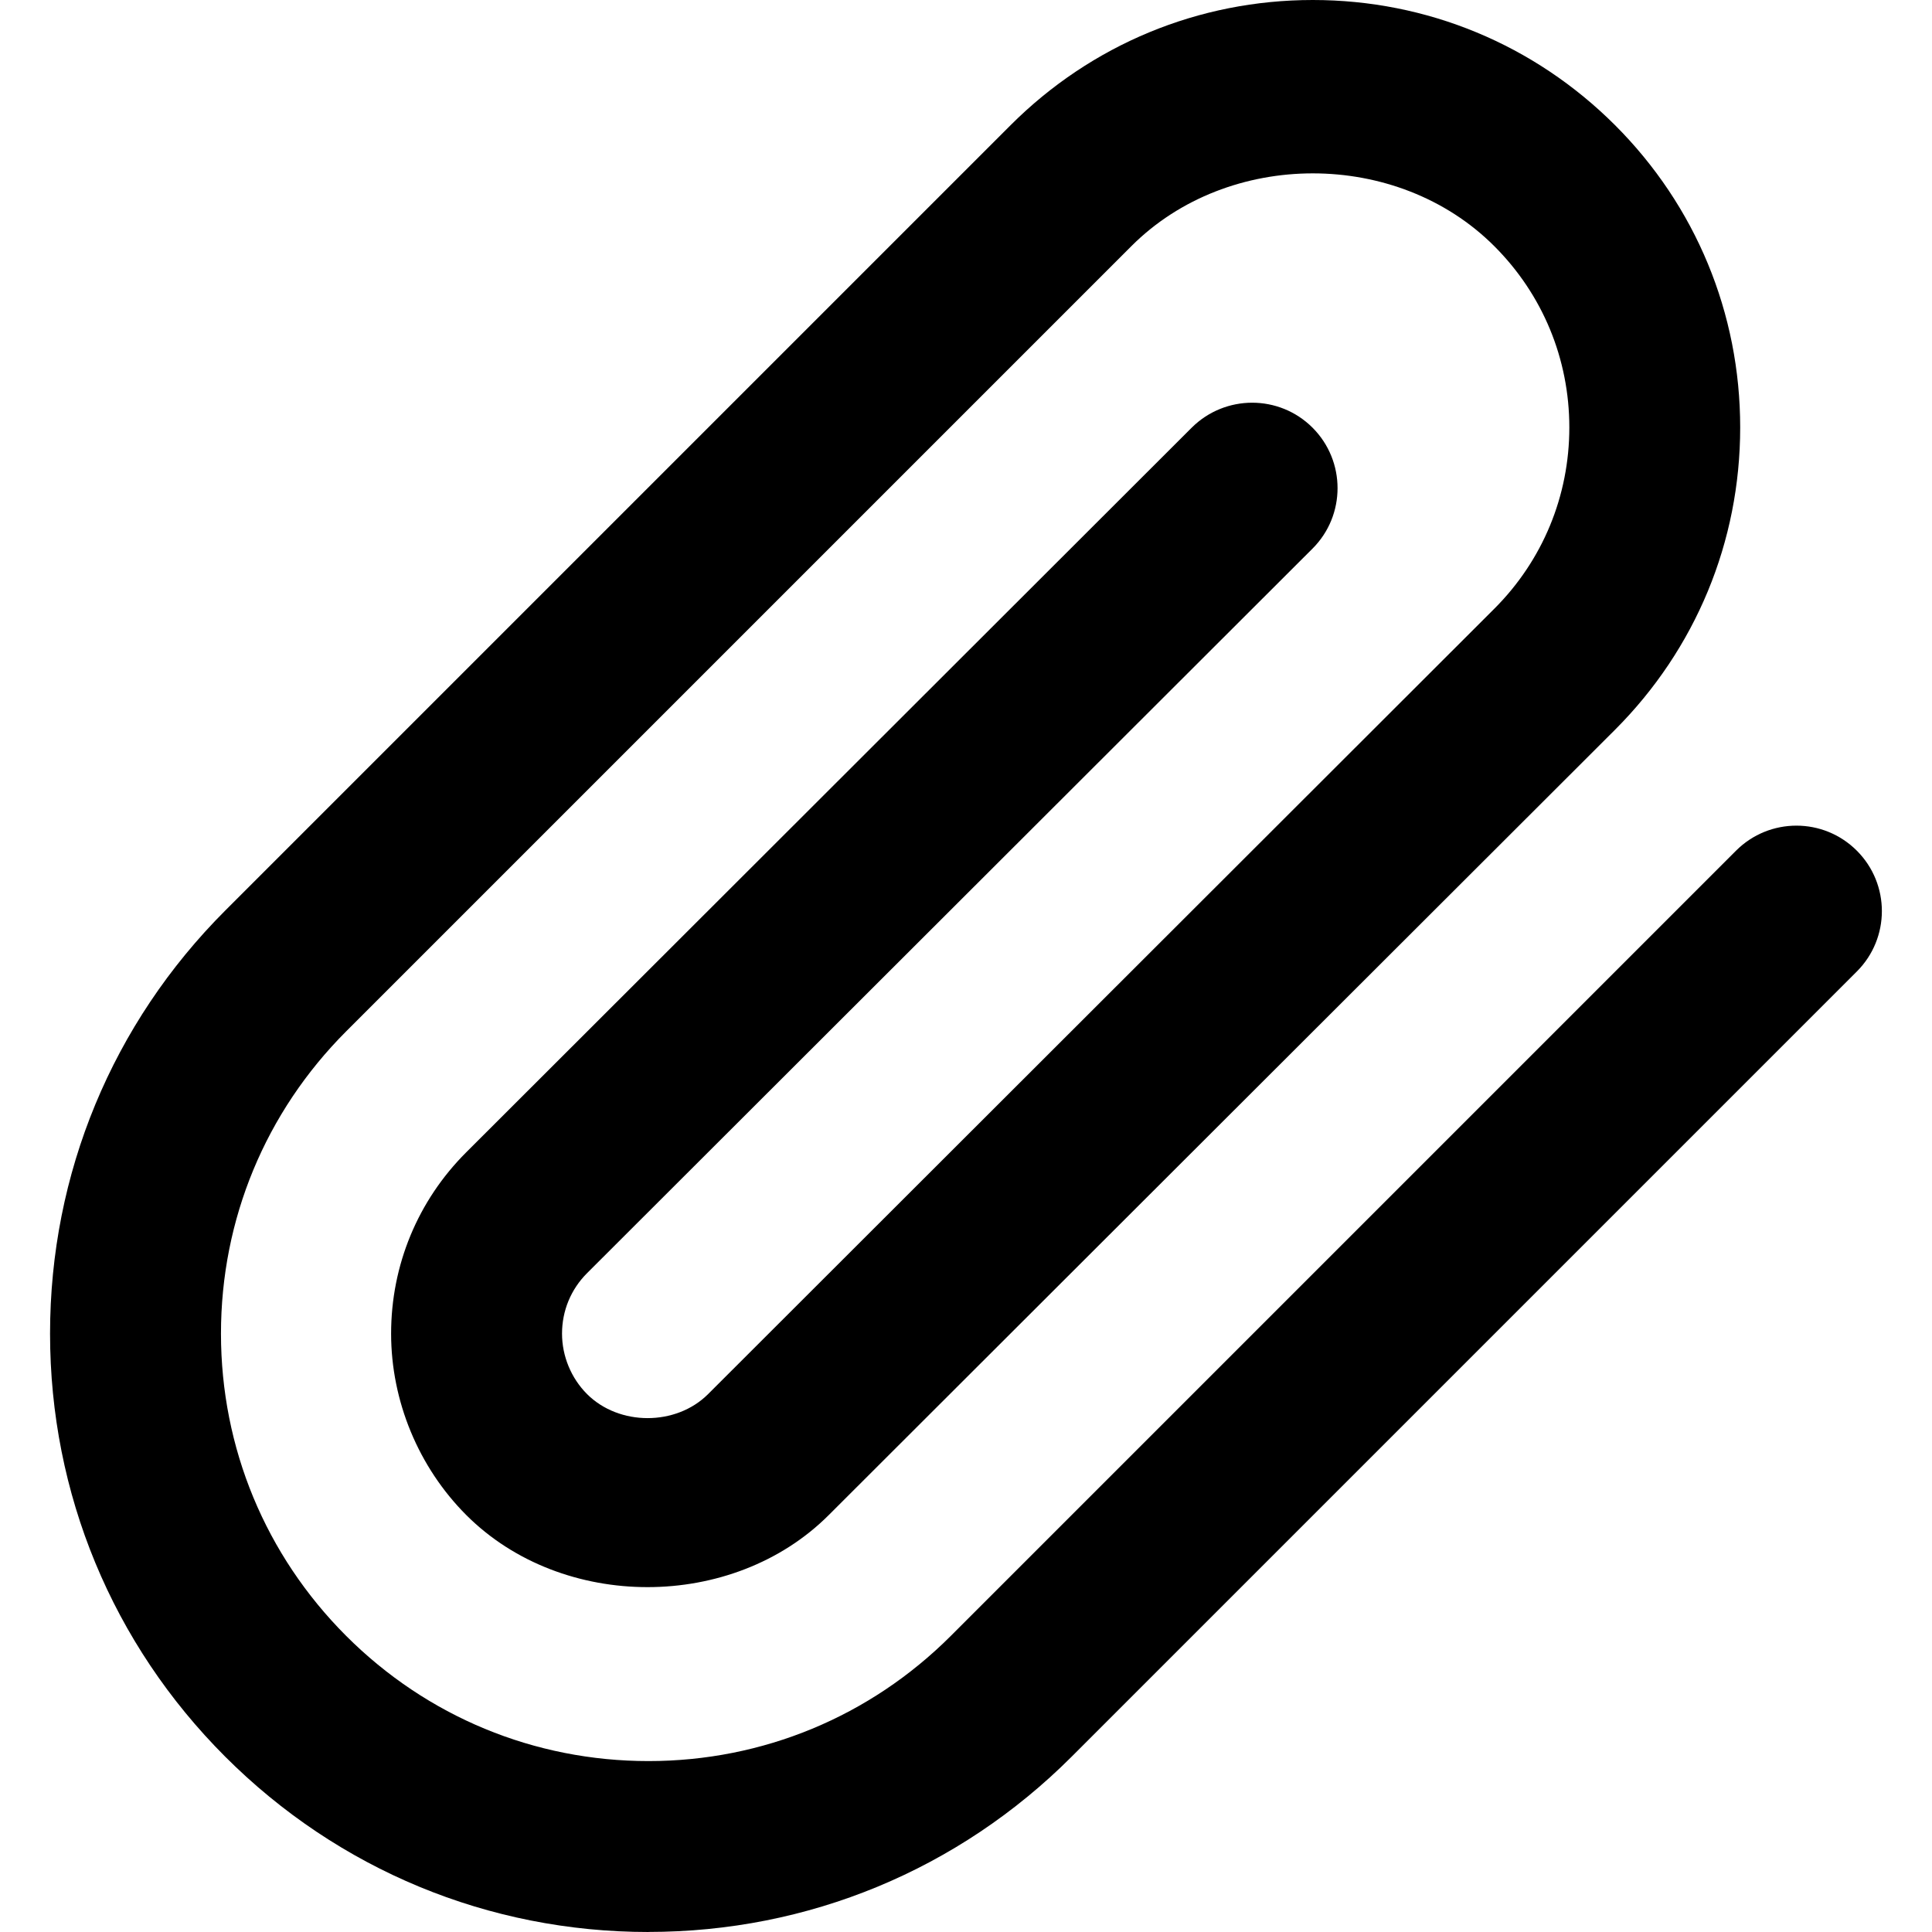
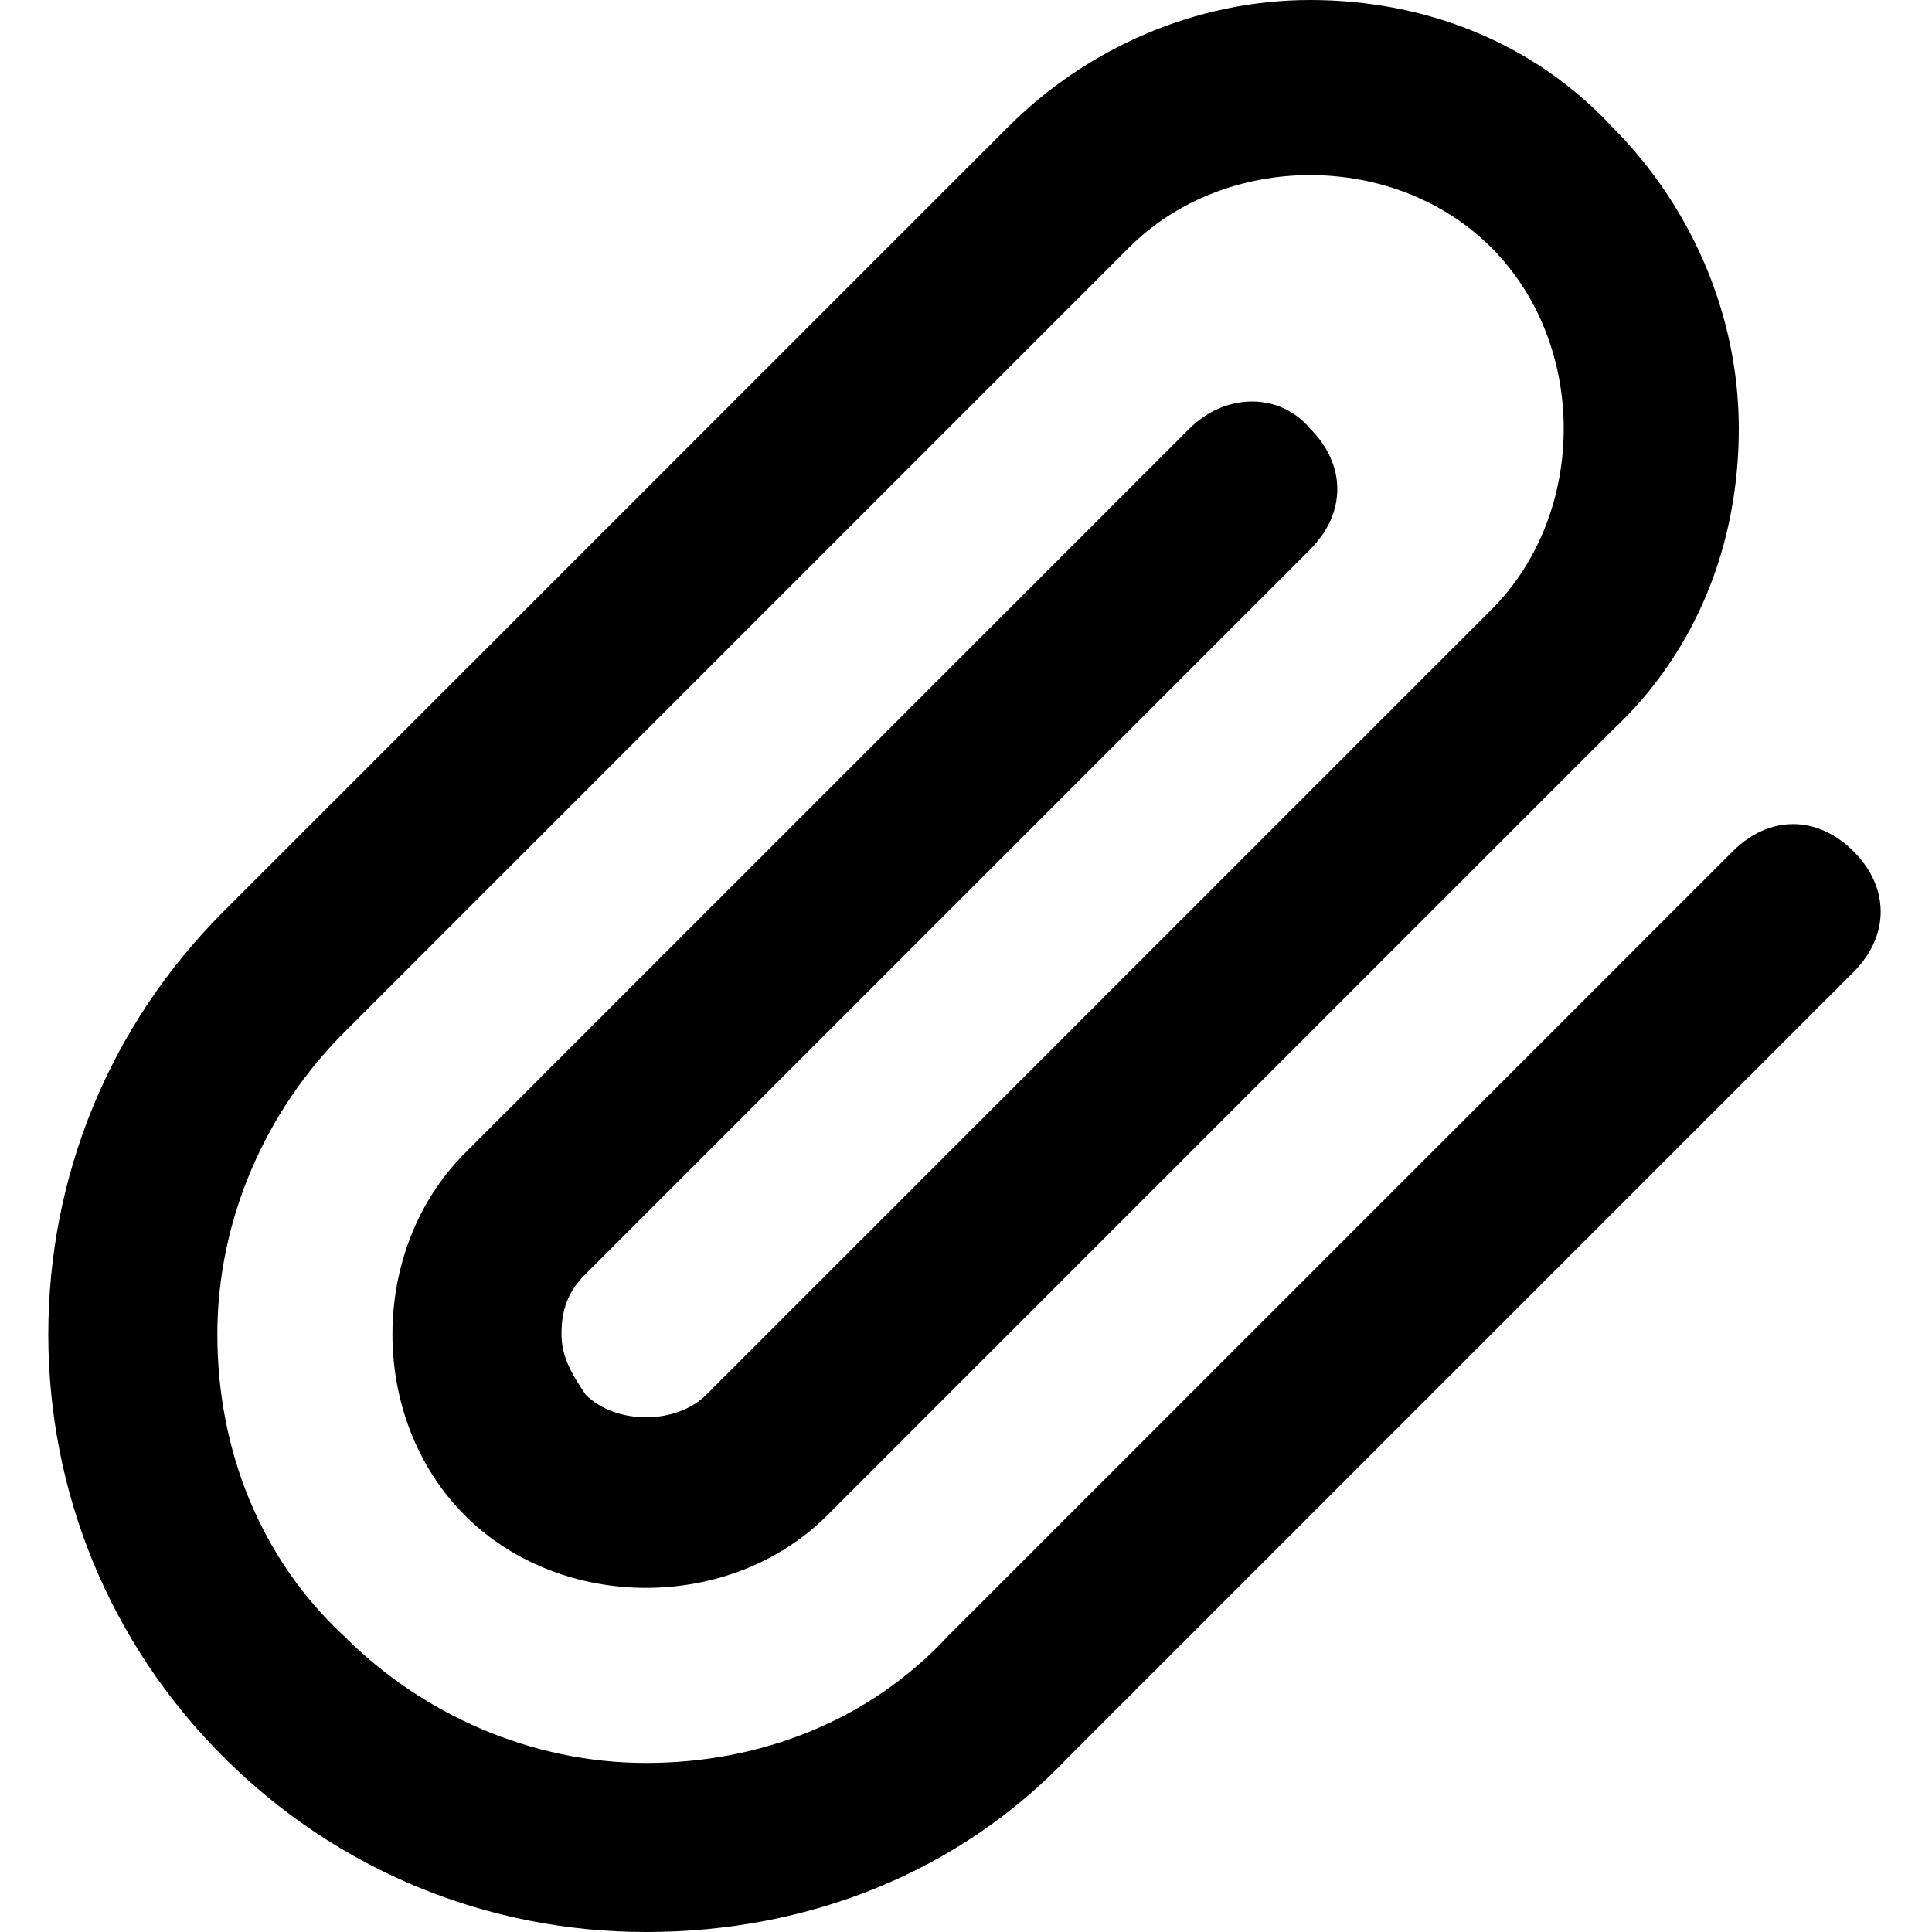
- <svg xmlns="http://www.w3.org/2000/svg" version="1.1" width="32" height="32" viewBox="0 0 32 32">
-   <path d="M10.741 32c-2.648 0-5.137-1.031-7.009-2.902s-2.903-4.361-2.903-7.009 1.031-5.137 2.903-7.009l13.006-13.006c1.338-1.337 3.115-2.074 5.006-2.074s3.668 0.737 5.006 2.073c1.337 1.337 2.073 3.115 2.073 5.007s-0.737 3.67-2.073 5.007l-13.022 13.006c-1.591 1.592-4.413 1.594-6.005 0.001-0.791-0.792-1.245-1.887-1.245-3.005 0-1.135 0.442-2.202 1.244-3.003l12.016-12.002c0.553-0.551 1.45-0.553 2.003 0.001 0.551 0.553 0.551 1.449-0.001 2.001l-12.017 12.002c-0.267 0.267-0.414 0.622-0.414 1.001 0 0.373 0.151 0.738 0.415 1.002 0.53 0.529 1.472 0.531 2.004 0l13.021-13.007c0.802-0.801 1.244-1.868 1.244-3.004s-0.442-2.203-1.244-3.004c-1.606-1.606-4.403-1.606-6.009 0l-13.006 13.006c-1.337 1.338-2.074 3.115-2.074 5.007s0.737 3.669 2.074 5.007c1.337 1.337 3.115 2.073 5.007 2.073s3.67-0.737 5.007-2.073l13.006-13.006c0.553-0.553 1.448-0.553 2.001 0s0.553 1.448 0 2.001l-13.006 13.006c-1.872 1.871-4.361 2.902-7.009 2.902z" />
+ <svg xmlns="http://www.w3.org/2000/svg" version="1.1" id="Laag_1" x="0px" y="0px" viewBox="0 0 32 32" style="enable-background:new 0 0 32 32;" xml:space="preserve">
+   <path d="M10.7,32c-2.6,0-5.1-1-7-2.9s-2.9-4.4-2.9-7s1-5.1,2.9-7l13-13c1.3-1.3,3.1-2.1,5-2.1s3.7,0.7,5,2.1c1.3,1.3,2.1,3.1,2.1,5  s-0.7,3.7-2.1,5l-13,13c-1.6,1.6-4.4,1.6-6,0c-0.8-0.8-1.2-1.9-1.2-3c0-1.1,0.4-2.2,1.2-3l12-12c0.6-0.6,1.5-0.6,2,0  c0.6,0.6,0.6,1.4,0,2l-12,12c-0.3,0.3-0.4,0.6-0.4,1c0,0.4,0.2,0.7,0.4,1c0.5,0.5,1.5,0.5,2,0l13-13c0.8-0.8,1.2-1.9,1.2-3  s-0.4-2.2-1.2-3c-1.6-1.6-4.4-1.6-6,0l-13,13c-1.3,1.3-2.1,3.1-2.1,5s0.7,3.7,2.1,5c1.3,1.3,3.1,2.1,5,2.1s3.7-0.7,5-2.1l13-13  c0.6-0.6,1.4-0.6,2,0s0.6,1.4,0,2l-13,13C15.9,31,13.4,32,10.7,32L10.7,32z" />
</svg>
